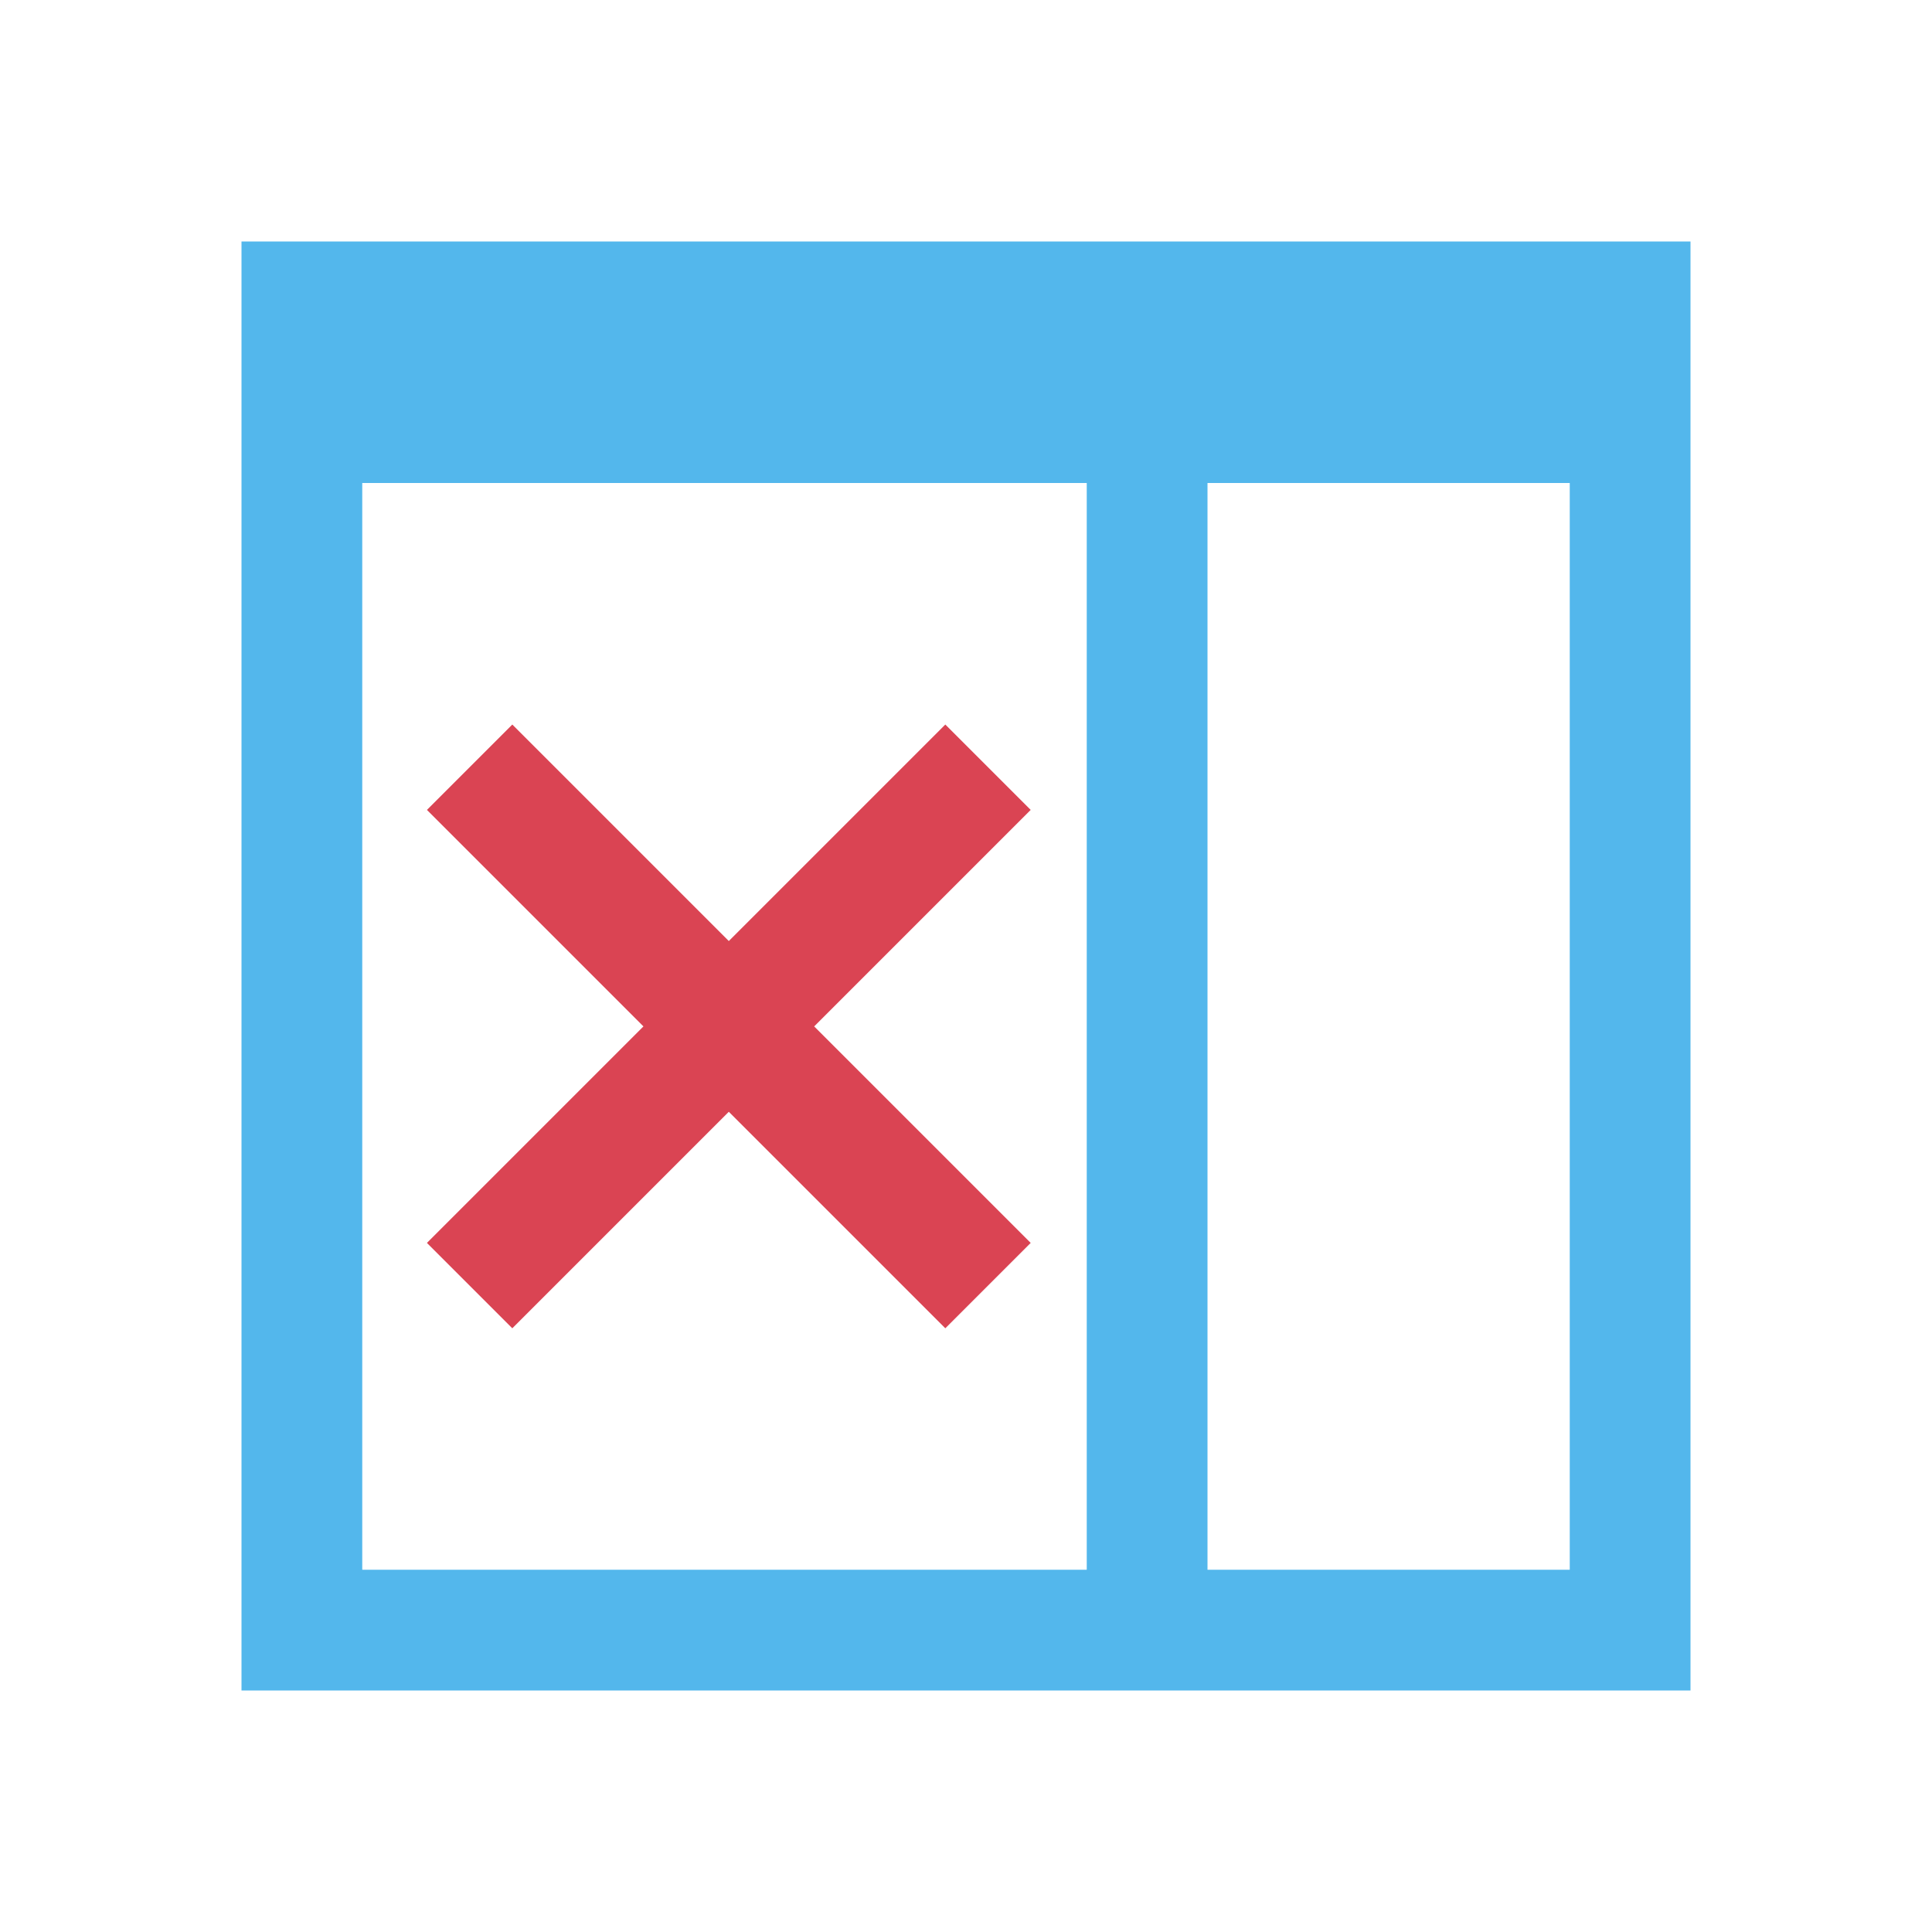
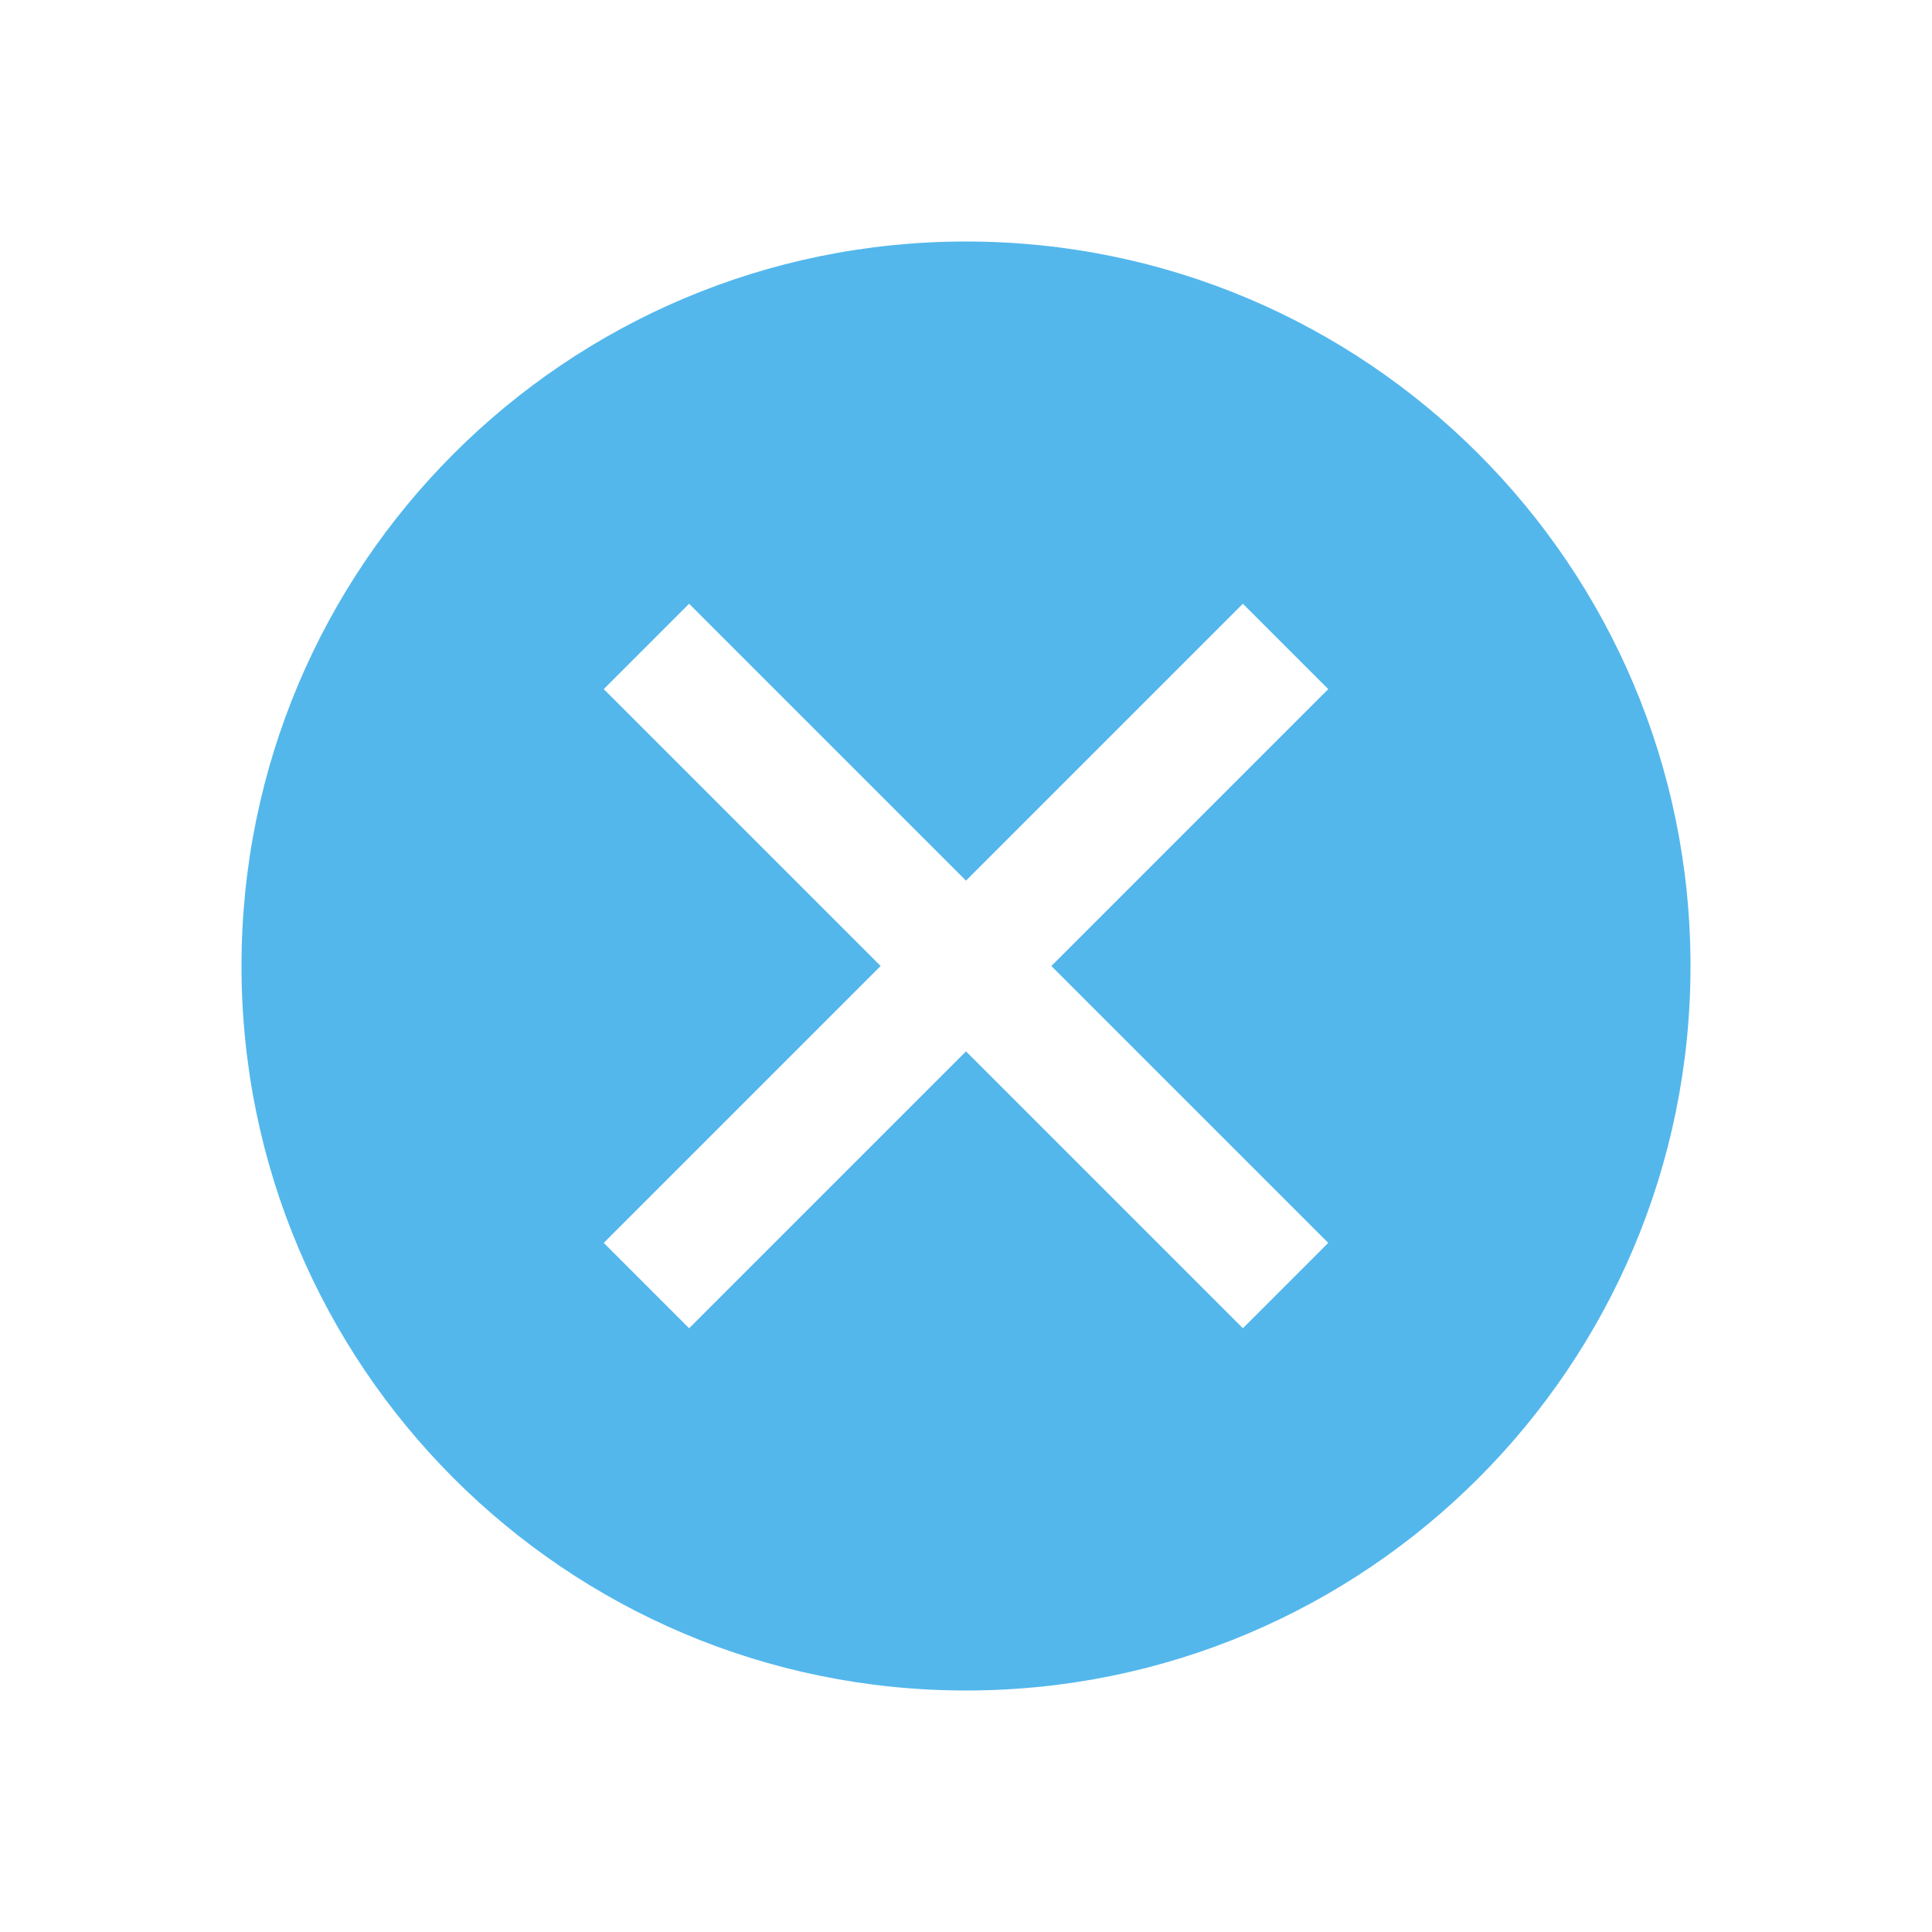
<svg xmlns="http://www.w3.org/2000/svg" viewBox="0 0 16 16">
  <defs id="defs3051" color="#53b7ec" fill="#53b7ec" style="">
    <style type="text/css" id="current-color-scheme">
      .ColorScheme-Text {
        color:#232629;
      }
      .ColorScheme-NegativeText {
        color:#da4453;
      }
      </style>
  </defs>
-   <g transform="translate(-421.7143,-531.7907)" color="#53b7ec" fill="#53b7ec" style="">
-     <path style="fill-opacity:1;stroke:none" d="M 2 2 L 2 14 L 14 14 L 14 2 L 2 2 z M 3 4 L 9 4 L 9 13 L 3 13 L 3 4 z M 10 4 L 13 4 L 13 13 L 10 13 L 10 4 z " transform="translate(421.7143,531.7907)" class="ColorScheme-Text" id="rect4272" />
-     <path style="fill:currentColor;fill-opacity:1;stroke:none" class="ColorScheme-NegativeText" d="m 425.957,537.791 -0.707,0.707 1.793,1.793 -1.793,1.793 0.707,0.707 1.793,-1.793 1.793,1.793 0.707,-0.707 -1.793,-1.793 1.793,-1.793 -0.707,-0.707 -1.793,1.793 -1.793,-1.793 z" id="rect4153" />
-   </g>
+   <path style="" class="ColorScheme-NegativeText" d="M 8,2 A 6,6 0 0 0 2,8 6,6 0 0 0 8,14 6,6 0 0 0 14,8 6,6 0 0 0 8,2 Z M 5.707,5 8,7.293 10.293,5 11,5.707 8.707,8 11,10.293 10.293,11 8,8.707 5.707,11 5,10.293 7.293,8 5,5.707 5.707,5 Z" color="#53b7ec" fill="#53b7ec" />
</svg>
